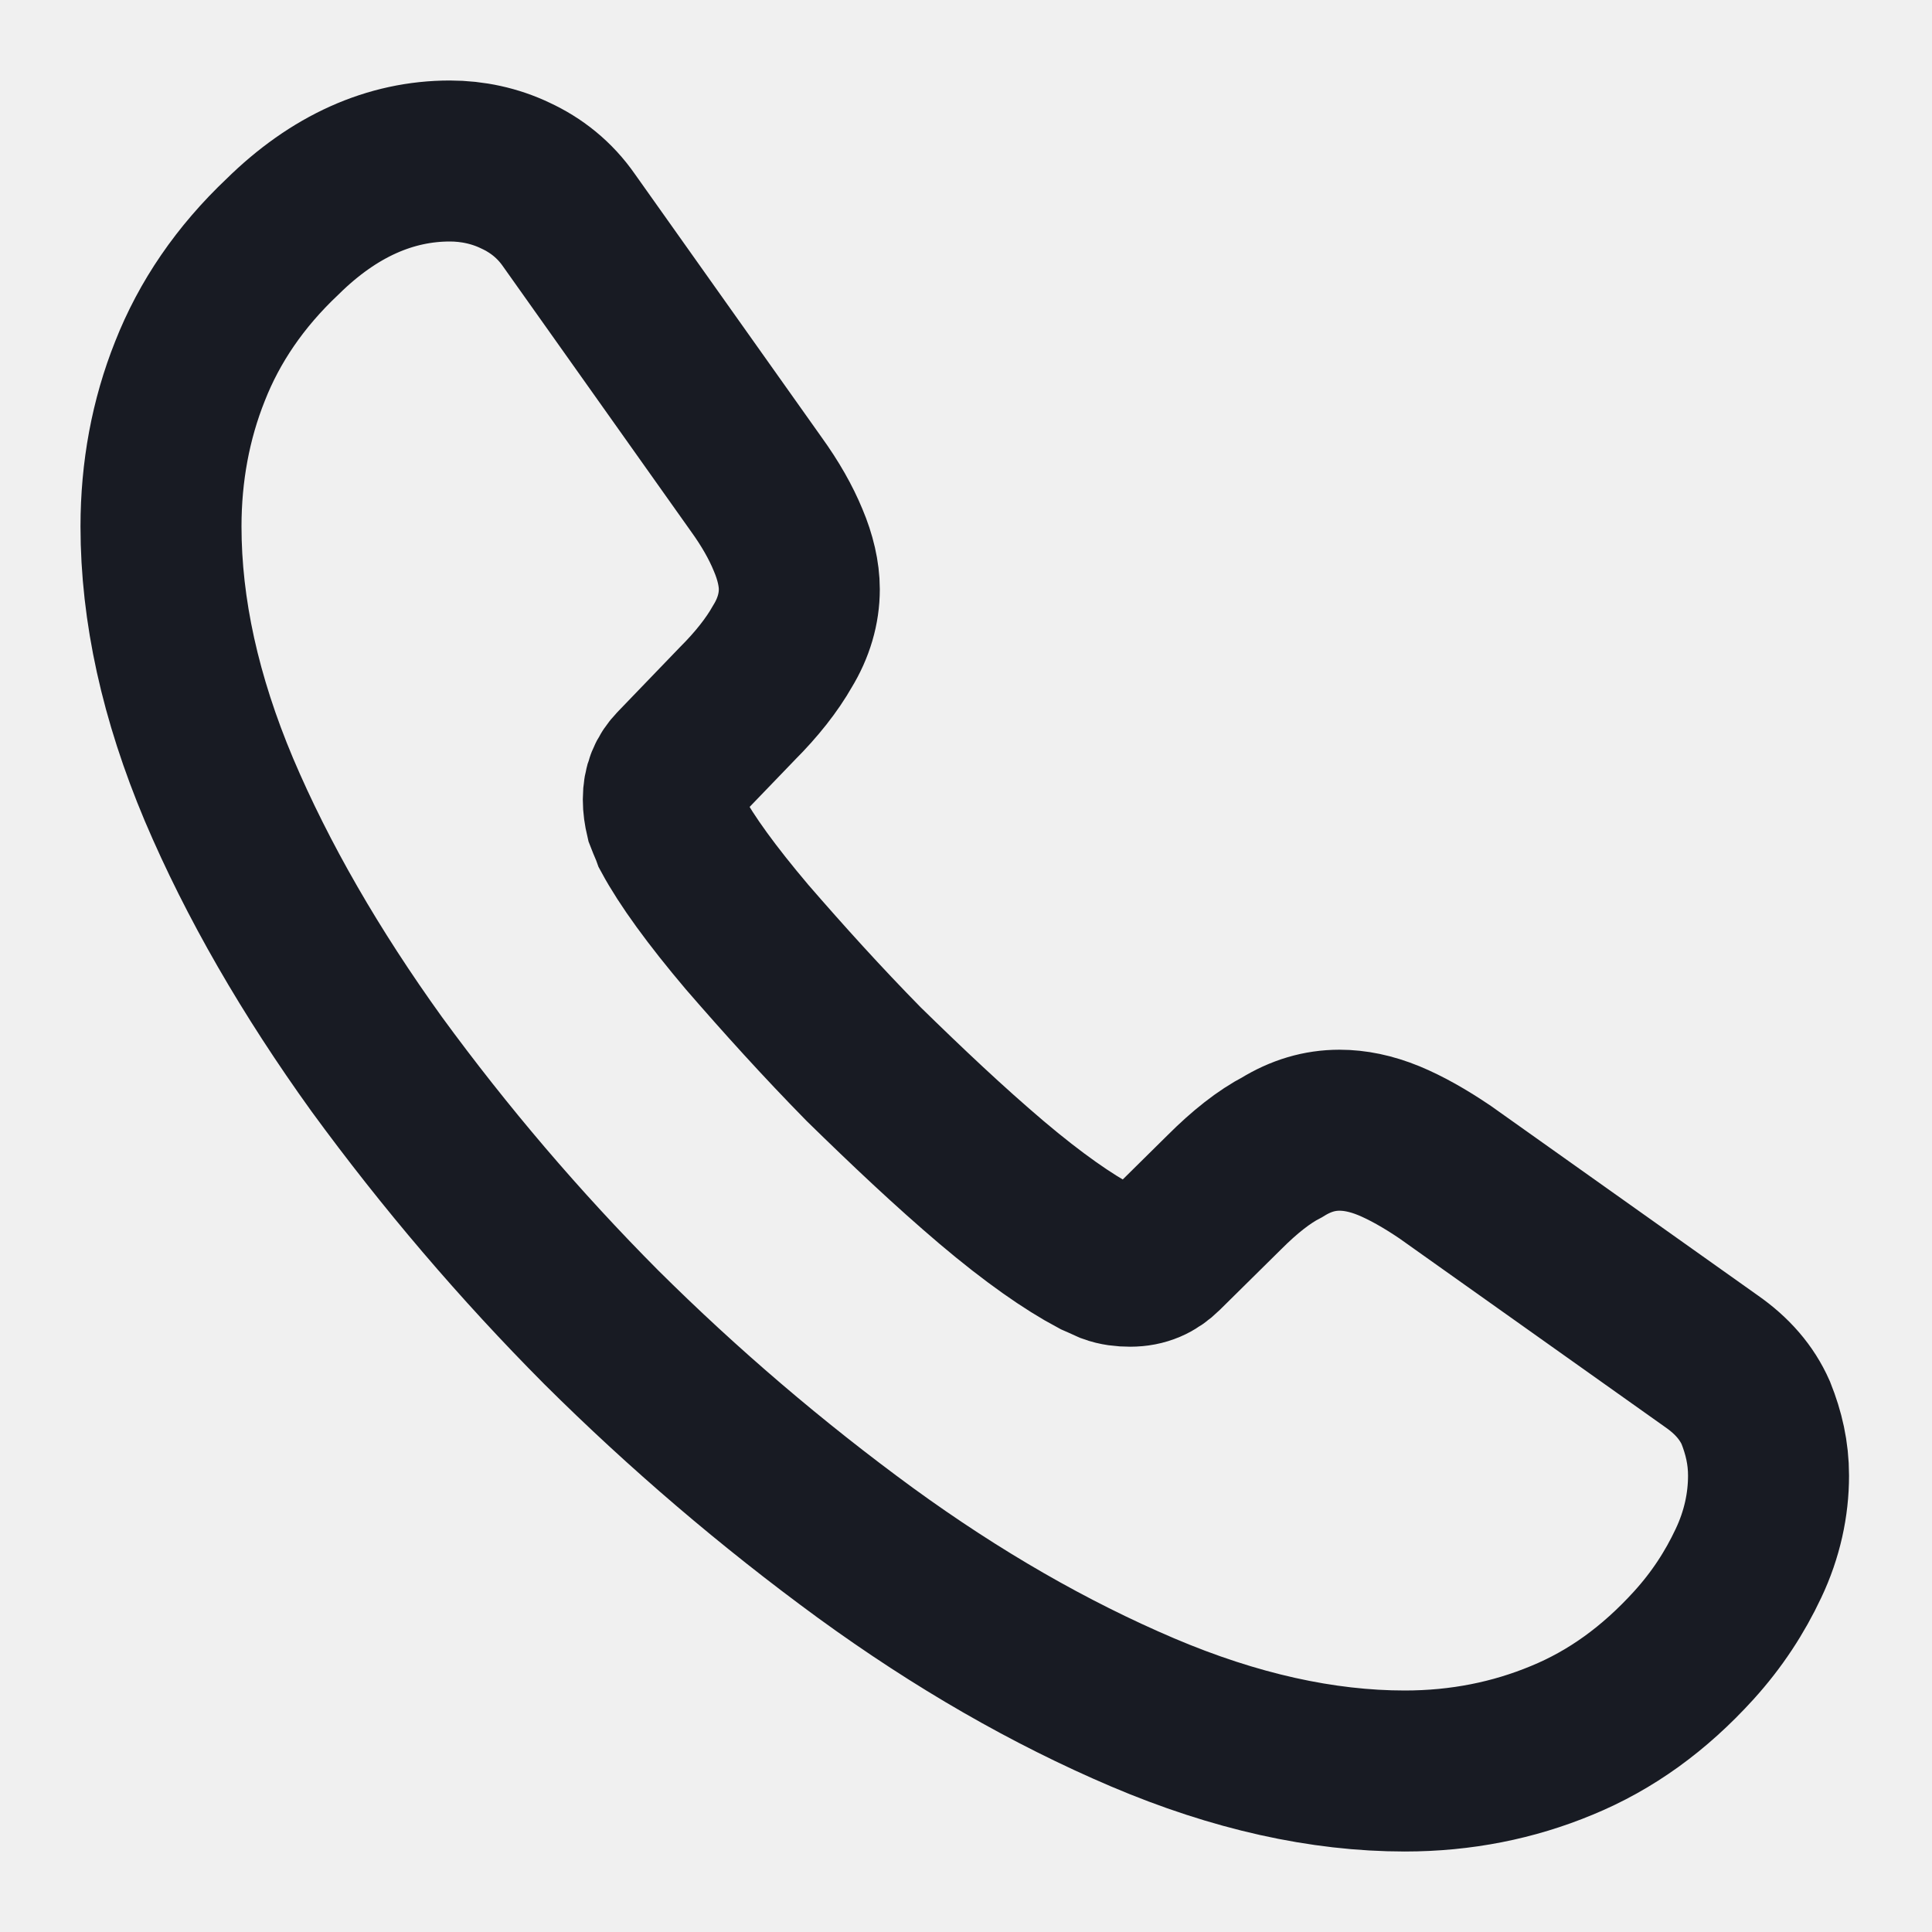
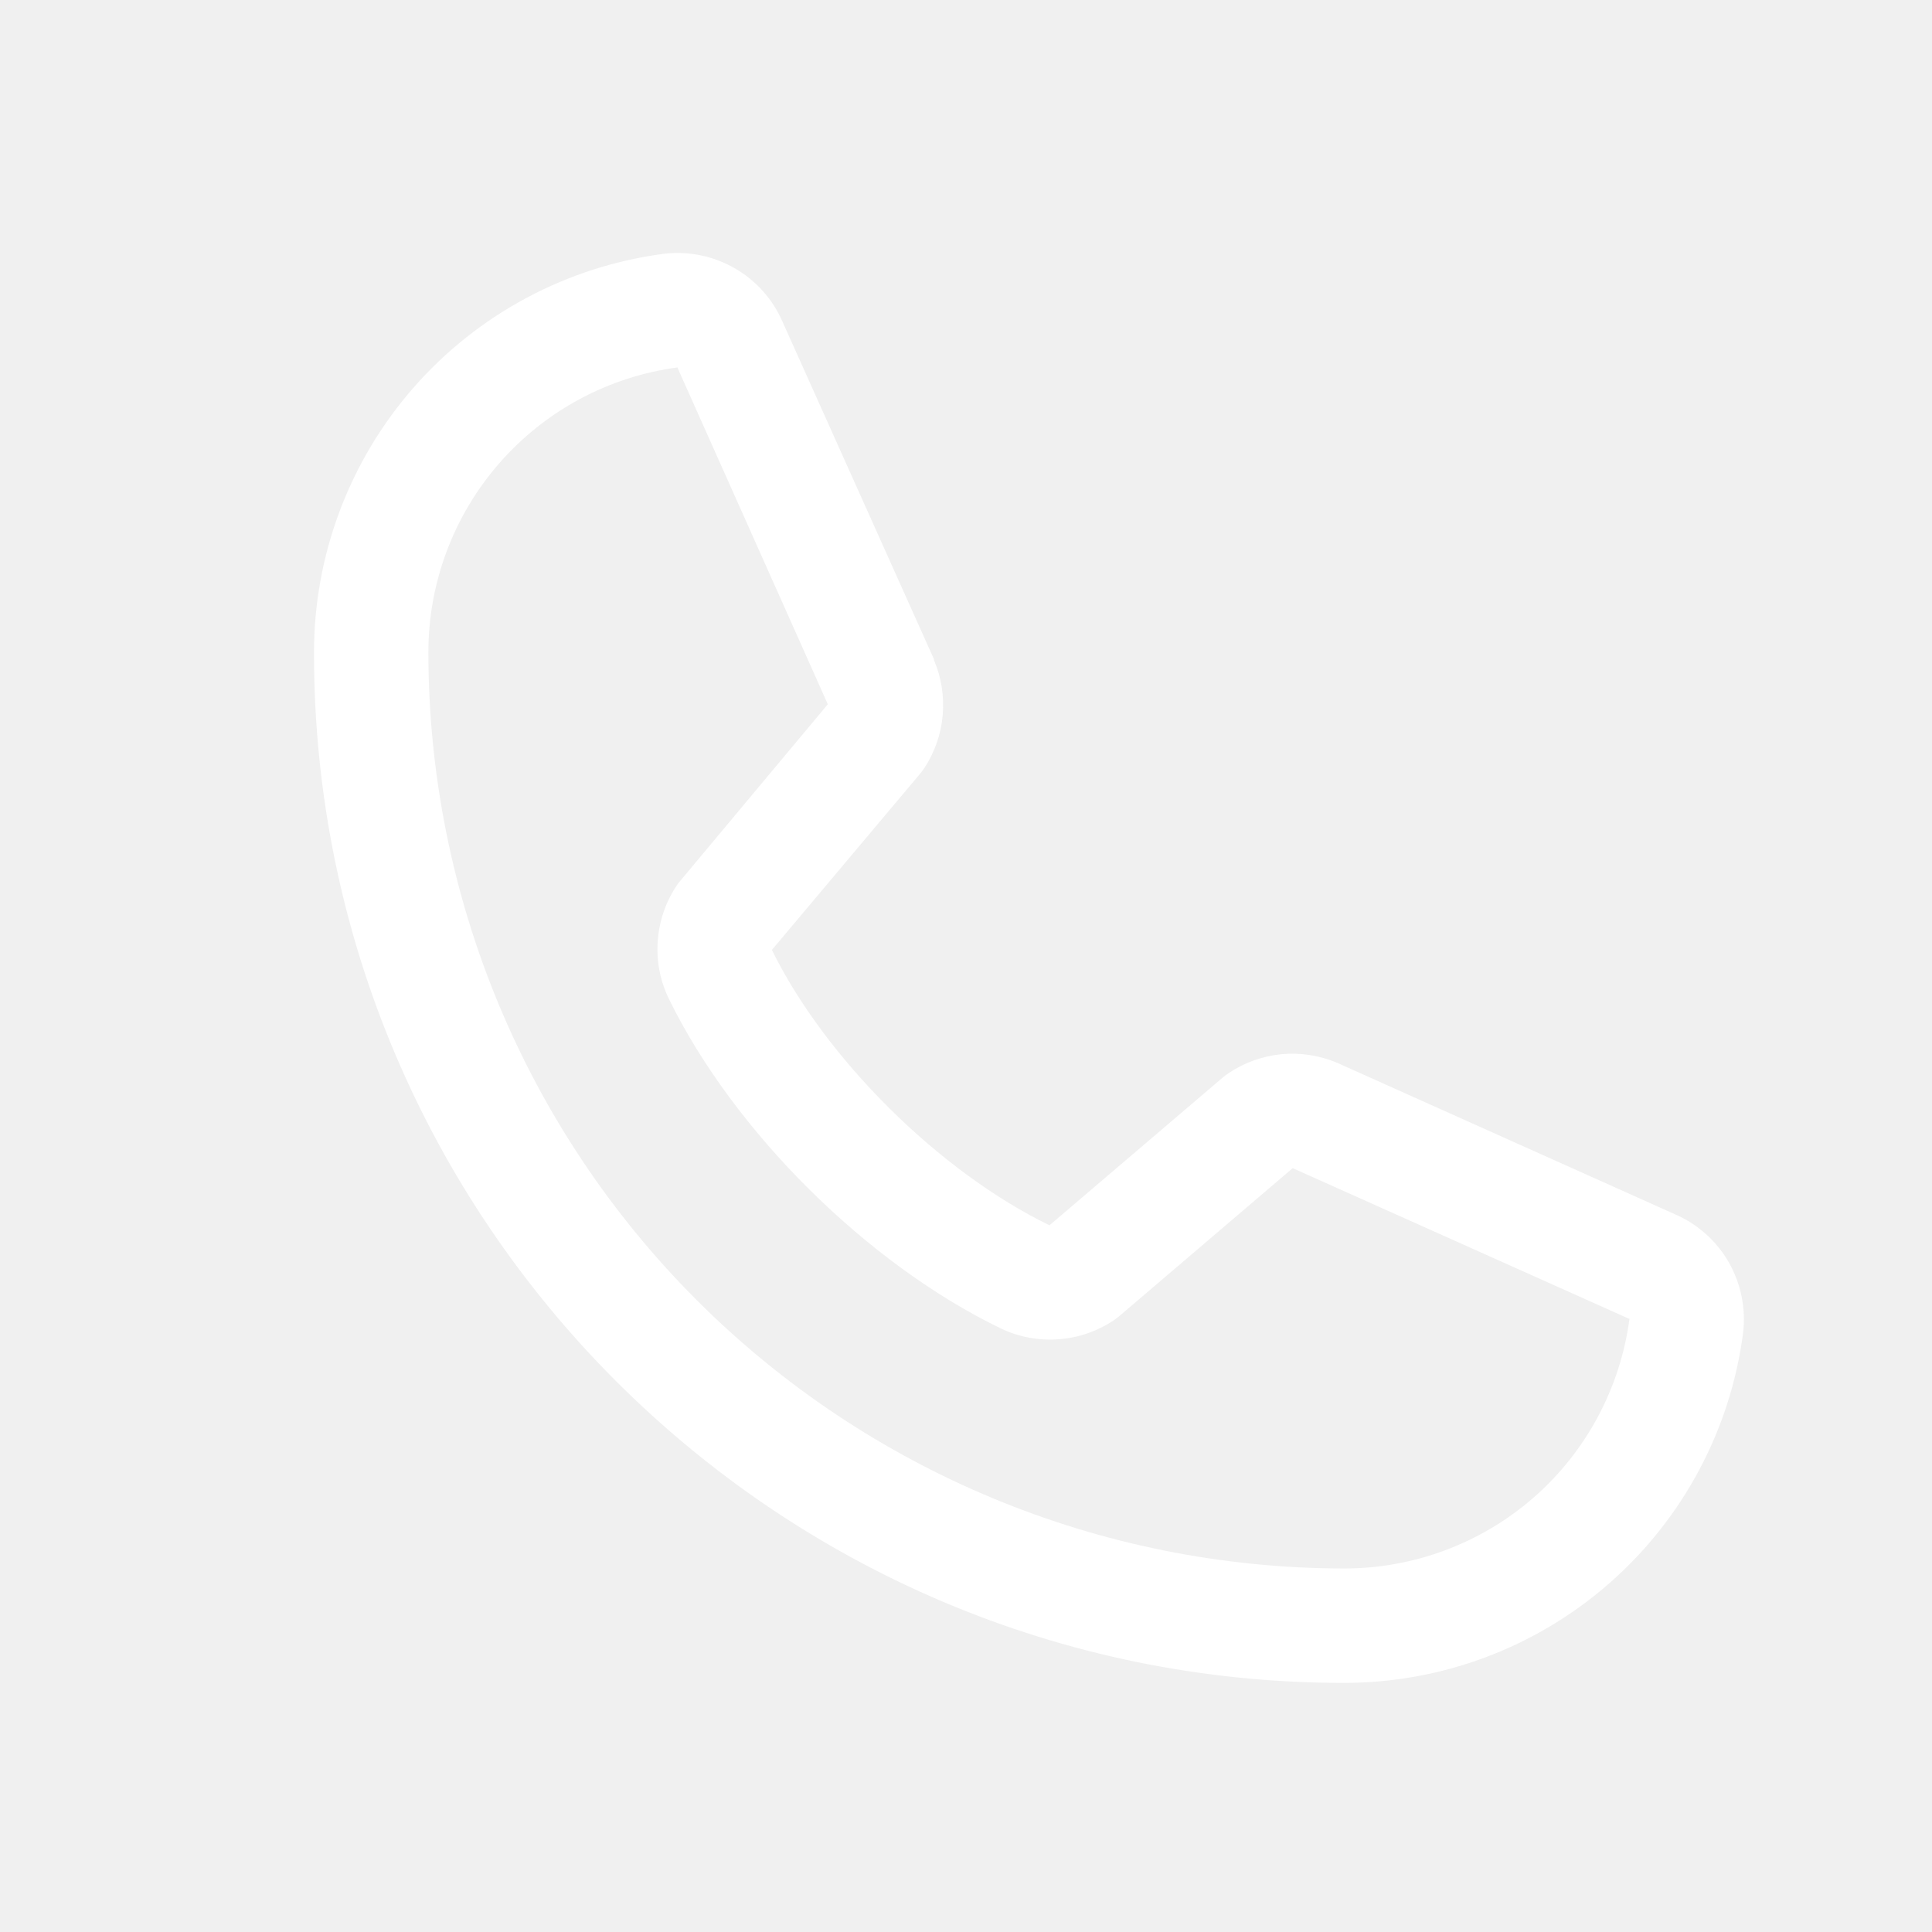
- <svg xmlns="http://www.w3.org/2000/svg" width="18" height="18" viewBox="0 0 18 18" fill="none">
-   <g clip-path="url(#clip0_716_809)">
-     <path d="M16.477 13.748C16.477 14.018 16.418 14.295 16.29 14.565C16.163 14.835 15.998 15.09 15.78 15.33C15.412 15.735 15.008 16.027 14.55 16.215C14.1 16.402 13.613 16.5 13.088 16.5C12.322 16.5 11.505 16.32 10.643 15.953C9.78 15.585 8.918 15.09 8.062 14.467C7.191 13.83 6.369 13.128 5.603 12.367C4.844 11.604 4.145 10.784 3.51 9.915C2.895 9.06 2.4 8.205 2.04 7.357C1.68 6.503 1.5 5.685 1.5 4.905C1.5 4.395 1.59 3.908 1.77 3.458C1.95 3 2.235 2.58 2.632 2.205C3.112 1.732 3.638 1.5 4.192 1.5C4.402 1.5 4.612 1.545 4.8 1.635C4.995 1.725 5.168 1.86 5.303 2.055L7.043 4.508C7.178 4.695 7.275 4.867 7.343 5.032C7.41 5.19 7.447 5.348 7.447 5.49C7.447 5.67 7.395 5.85 7.29 6.022C7.192 6.195 7.05 6.375 6.87 6.555L6.3 7.147C6.218 7.23 6.18 7.327 6.18 7.447C6.18 7.508 6.188 7.56 6.202 7.62C6.225 7.68 6.247 7.725 6.263 7.77C6.397 8.018 6.63 8.34 6.96 8.73C7.298 9.12 7.657 9.518 8.047 9.915C8.453 10.312 8.842 10.68 9.24 11.018C9.63 11.348 9.953 11.572 10.207 11.707C10.245 11.723 10.29 11.745 10.342 11.768C10.402 11.79 10.463 11.797 10.53 11.797C10.658 11.797 10.755 11.752 10.838 11.67L11.408 11.107C11.595 10.92 11.775 10.777 11.947 10.688C12.12 10.582 12.293 10.53 12.48 10.53C12.623 10.53 12.773 10.56 12.938 10.627C13.102 10.695 13.275 10.793 13.463 10.92L15.945 12.682C16.14 12.818 16.275 12.975 16.358 13.162C16.433 13.35 16.477 13.537 16.477 13.748Z" stroke="#181B23" stroke-width="1.5" stroke-miterlimit="10" />
-   </g>
-   <defs>
-     <clipPath id="clip0_716_809">
-       <rect width="18" height="18" fill="white" />
-     </clipPath>
-   </defs>
+ <svg xmlns="http://www.w3.org/2000/svg" width="19" height="19" viewBox="0 0 19 19" fill="none">
+   <path d="M16.473 11.942L13.161 10.457L13.152 10.453C12.98 10.38 12.792 10.35 12.606 10.367C12.42 10.385 12.241 10.448 12.085 10.552C12.067 10.564 12.049 10.577 12.032 10.591L10.321 12.05C9.237 11.523 8.117 10.412 7.591 9.342L9.052 7.605C9.066 7.587 9.079 7.57 9.092 7.551C9.193 7.396 9.255 7.218 9.271 7.033C9.287 6.848 9.258 6.662 9.185 6.492V6.483L7.696 3.165C7.6 2.943 7.434 2.757 7.223 2.637C7.012 2.516 6.769 2.467 6.528 2.496C5.575 2.621 4.7 3.089 4.067 3.812C3.434 4.535 3.086 5.464 3.088 6.425C3.088 12.008 7.63 16.55 13.213 16.55C14.174 16.552 15.103 16.204 15.826 15.571C16.549 14.938 17.017 14.063 17.142 13.11C17.171 12.87 17.122 12.626 17.002 12.415C16.881 12.204 16.696 12.038 16.473 11.942ZM13.213 15.425C10.827 15.422 8.539 14.473 6.852 12.786C5.165 11.099 4.215 8.811 4.213 6.425C4.21 5.738 4.458 5.074 4.909 4.557C5.36 4.039 5.984 3.704 6.665 3.613C6.664 3.615 6.664 3.618 6.665 3.621L8.141 6.926L6.688 8.665C6.673 8.682 6.66 8.7 6.648 8.719C6.542 8.882 6.48 9.069 6.468 9.262C6.455 9.455 6.493 9.649 6.578 9.823C7.215 11.126 8.527 12.429 9.844 13.065C10.02 13.149 10.214 13.185 10.409 13.171C10.603 13.157 10.79 13.093 10.952 12.985C10.97 12.973 10.987 12.96 11.004 12.946L12.713 11.488L16.018 12.968C16.018 12.968 16.023 12.968 16.025 12.968C15.935 13.649 15.6 14.275 15.083 14.727C14.565 15.179 13.9 15.427 13.213 15.425Z" fill="white" />
</svg>
